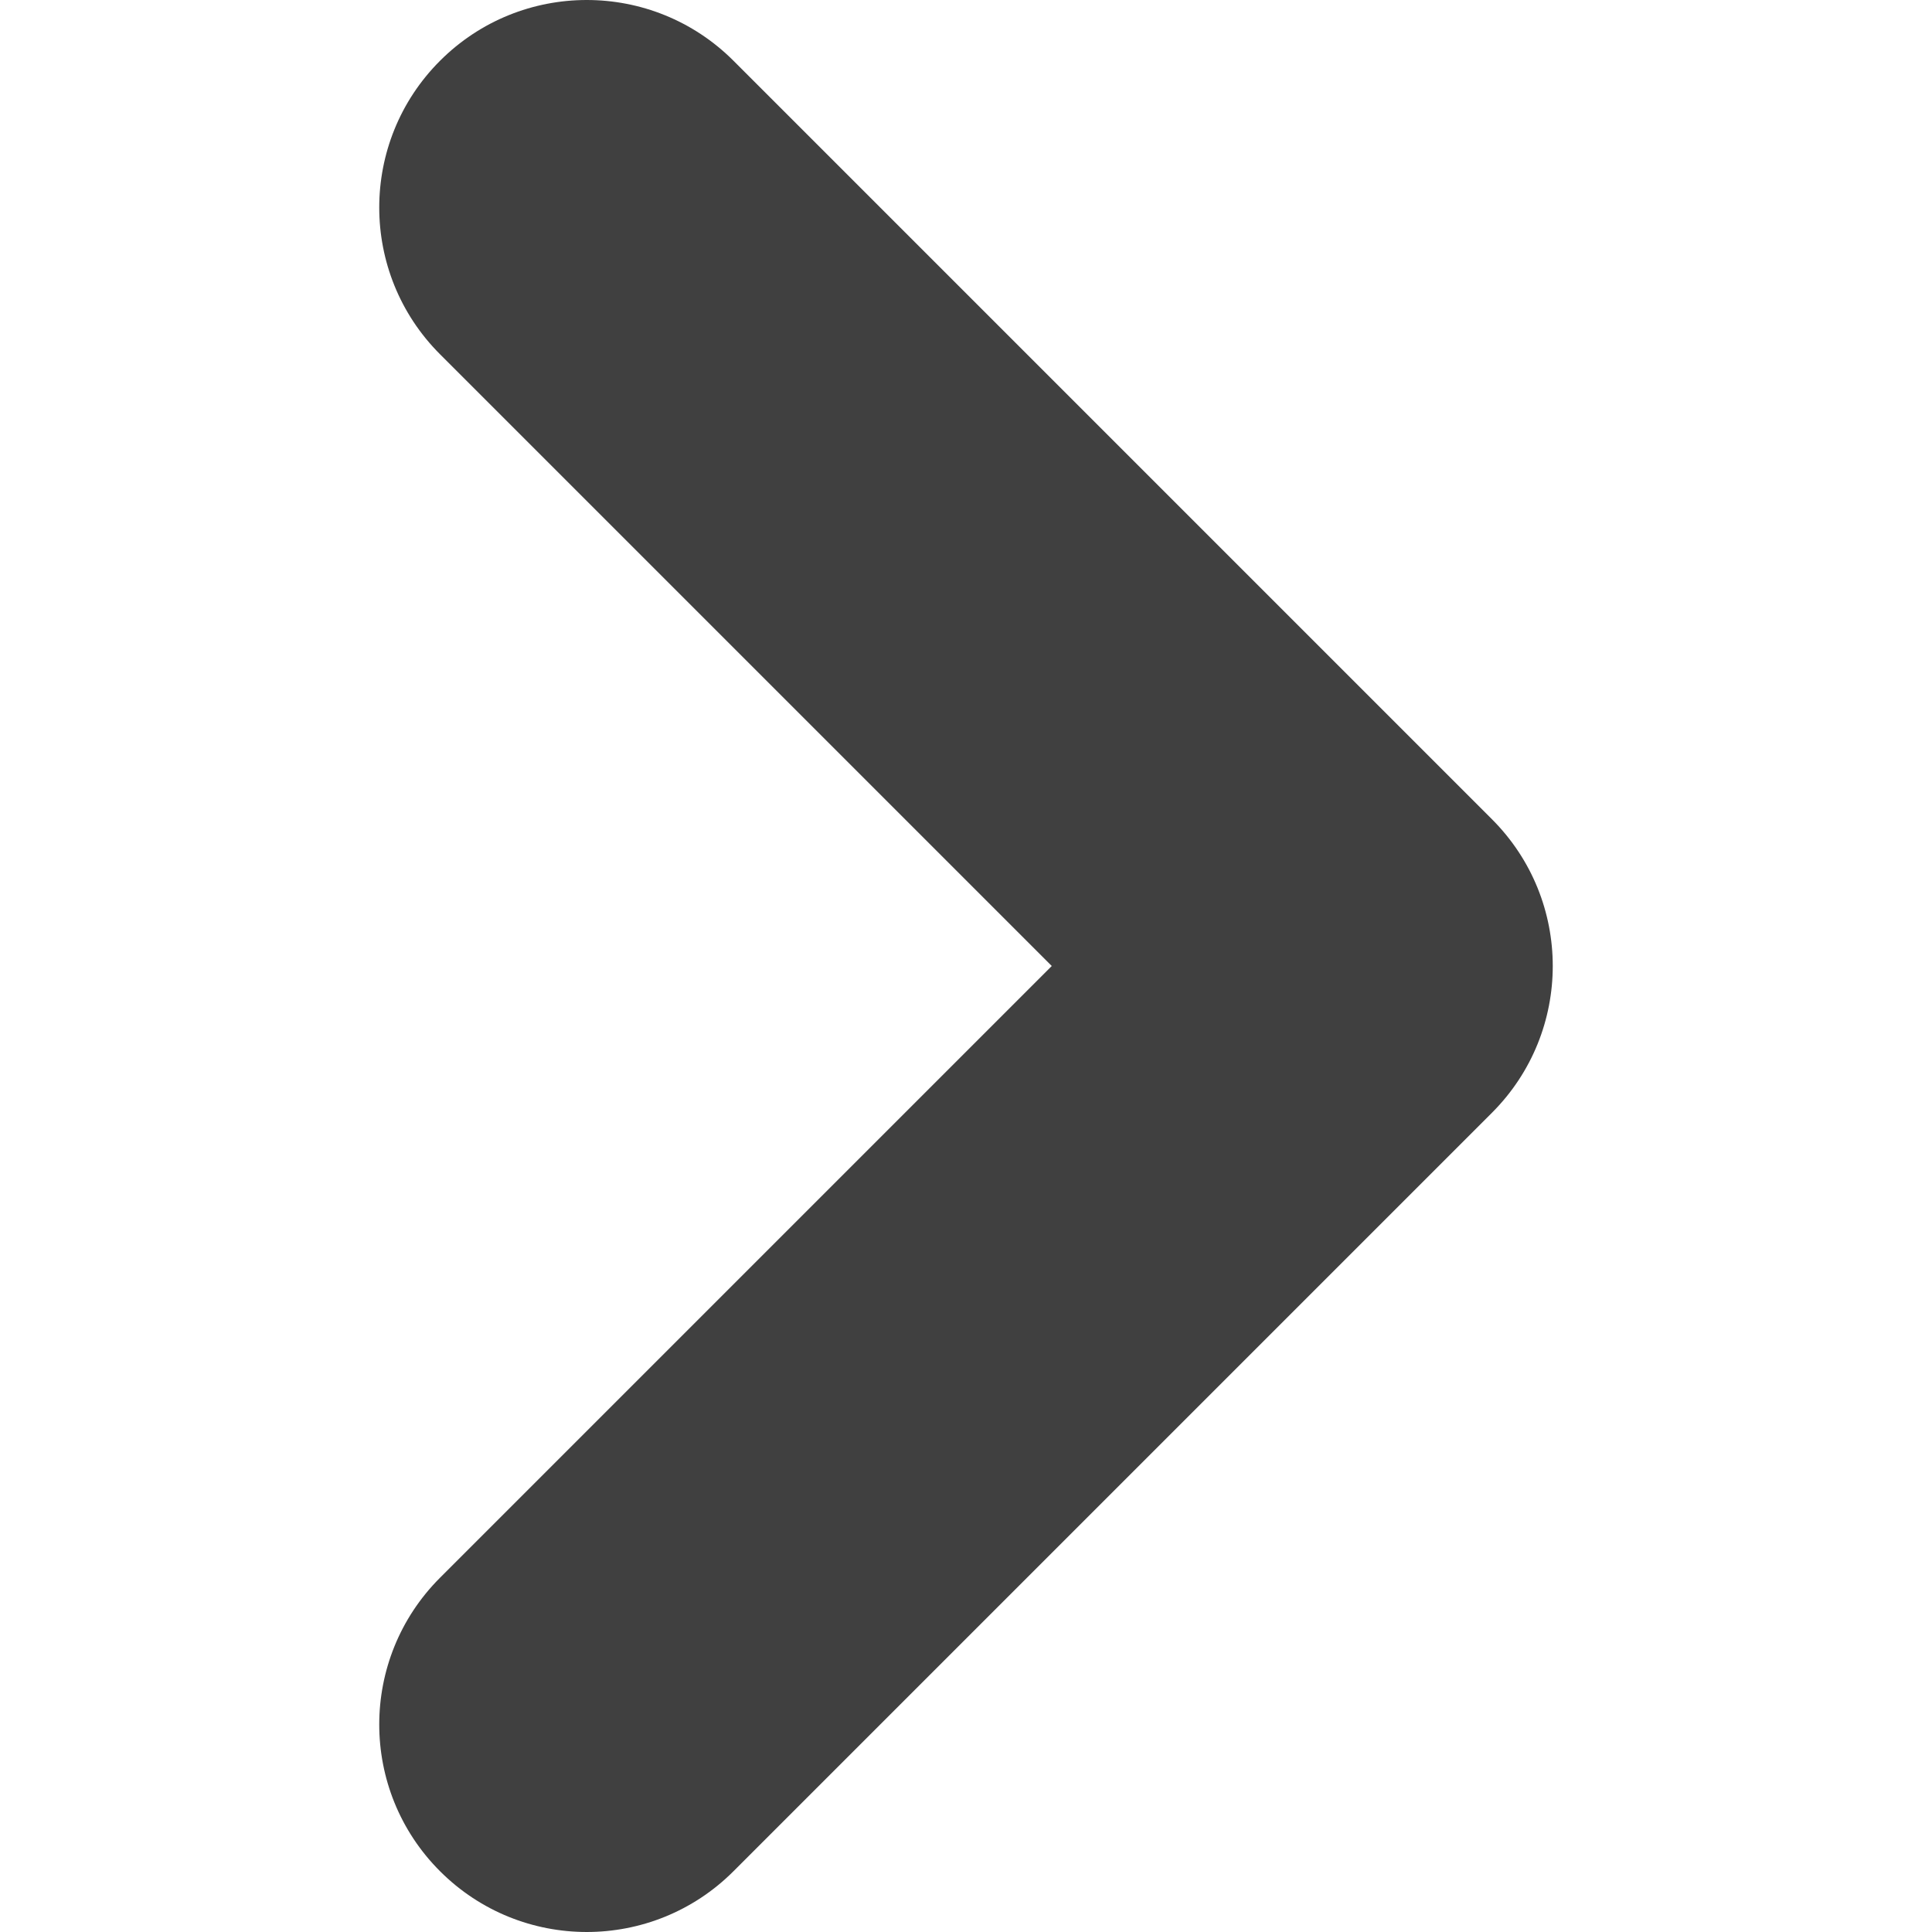
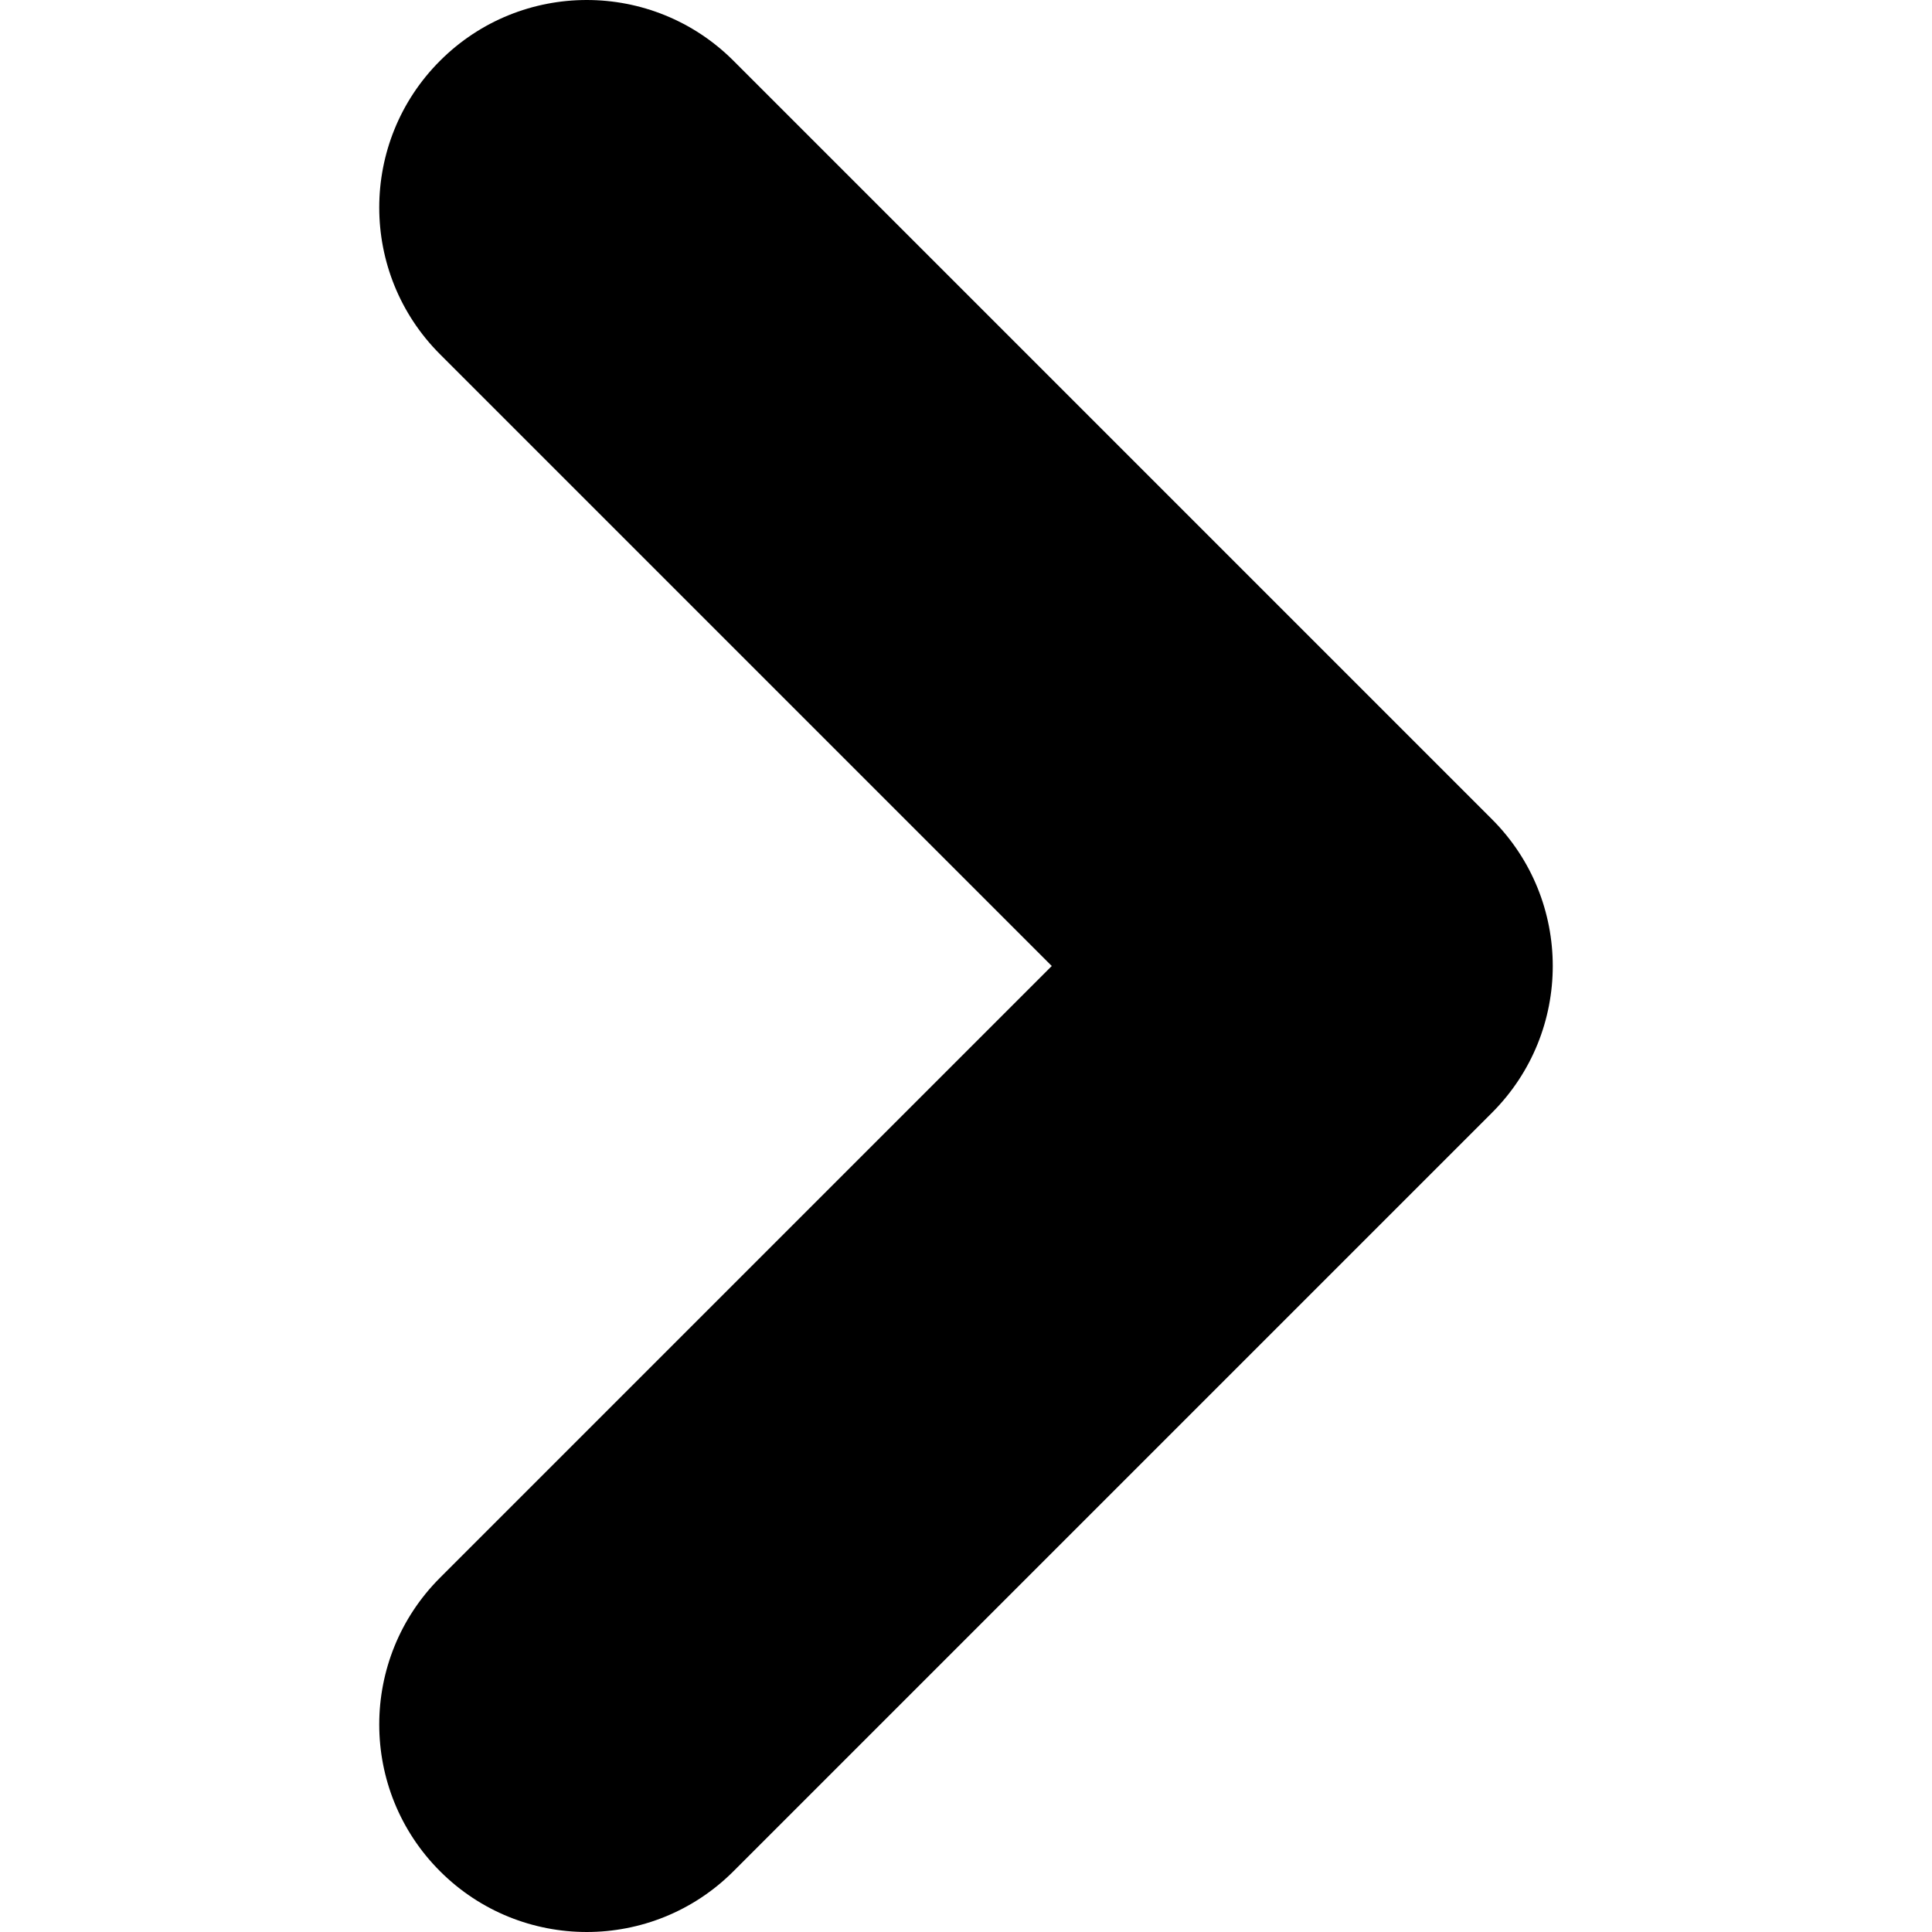
- <svg xmlns="http://www.w3.org/2000/svg" fill="#404040" height="800px" width="800px" version="1.1" id="Capa_1" viewBox="0 0 491.1 491.1" xml:space="preserve">
+ <svg xmlns="http://www.w3.org/2000/svg" fill="#000000" height="800px" width="800px" version="1.1" id="Capa_1" viewBox="0 0 491.1 491.1" xml:space="preserve">
  <g>
    <path d="M379.25,282.85l-192.8,192.8c-20.6,20.6-54,20.6-74.6,0s-20.6-54,0-74.6l155.5-155.5l-155.5-155.5   c-20.6-20.6-20.6-54,0-74.6s54-20.6,74.6,0l192.8,192.8C399.85,228.85,399.85,262.25,379.25,282.85z" />
  </g>
</svg>
